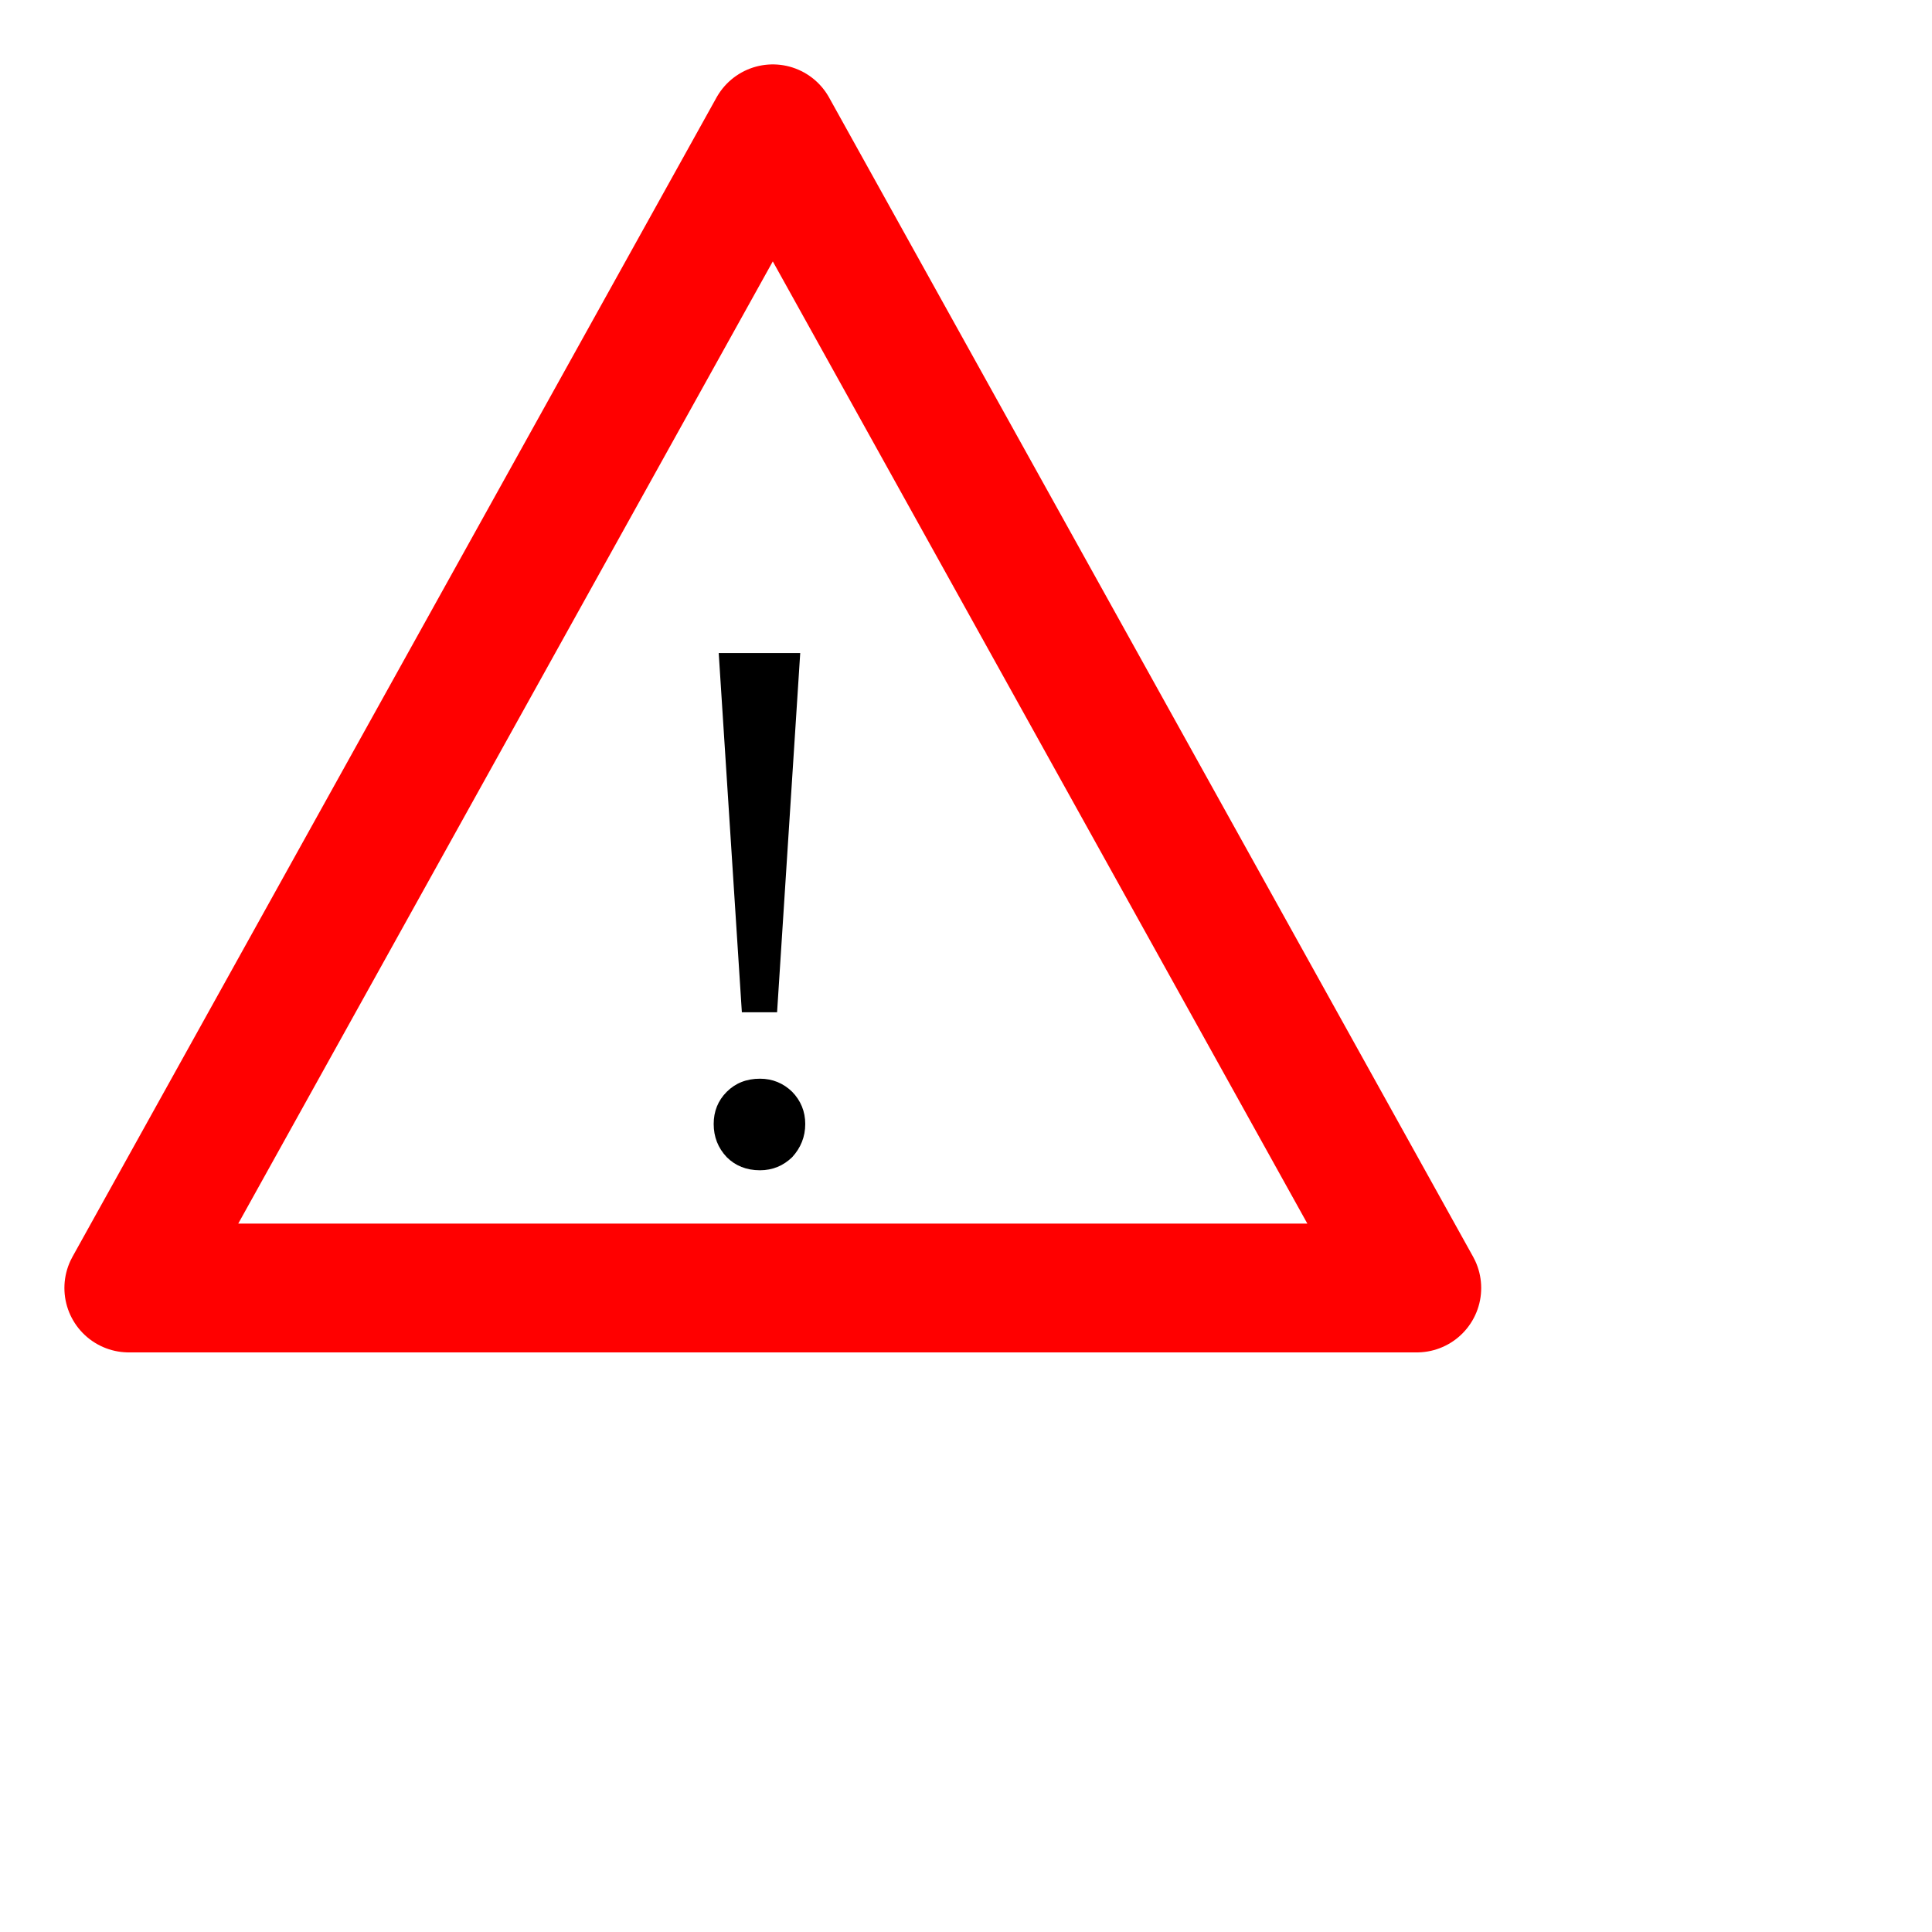
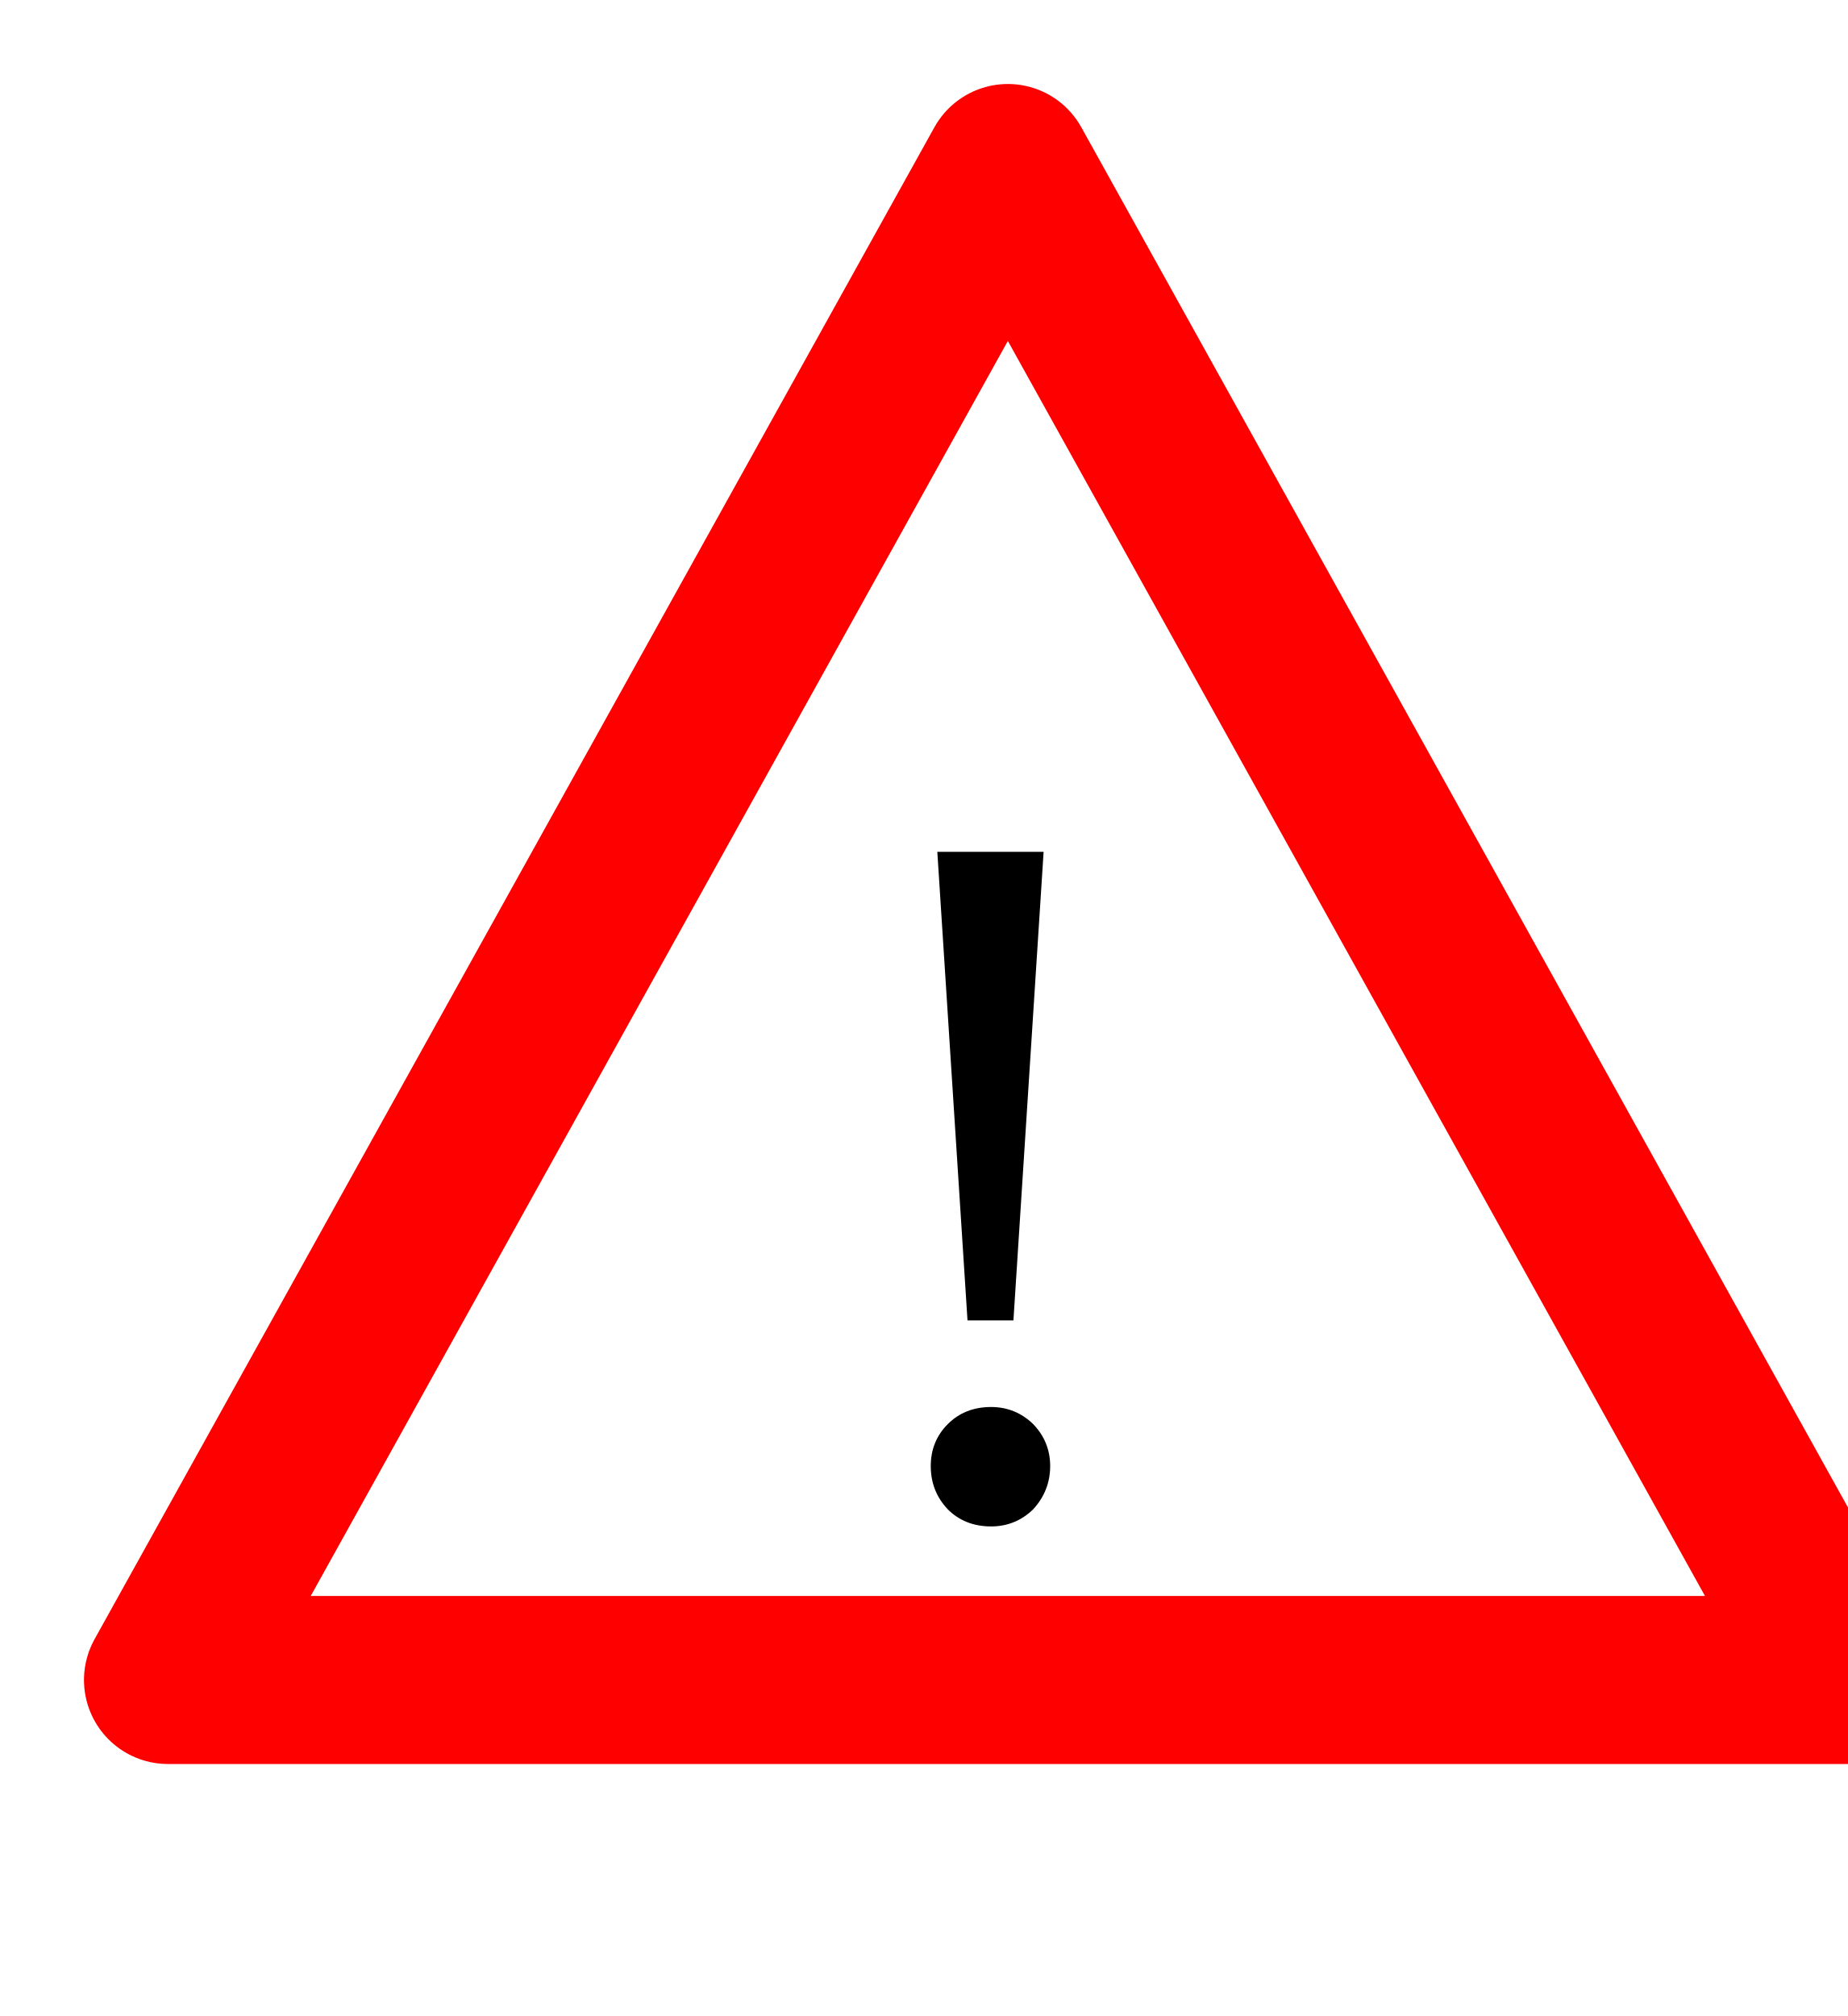
- <svg xmlns="http://www.w3.org/2000/svg" version="1.1" viewBox="0 0 30 30">
+ <svg xmlns="http://www.w3.org/2000/svg" version="1.1" viewBox="0 0 22 24">
  <g>
    <path style="fill: none; stroke: red; stroke-linecap: round; stroke-width: 2;       stroke-linejoin: round;" d="M 12 2 l 10 18 l -20 0 z" />
    <text x="11.8" y="18" text-anchor="middle">!</text>
  </g>
</svg>
